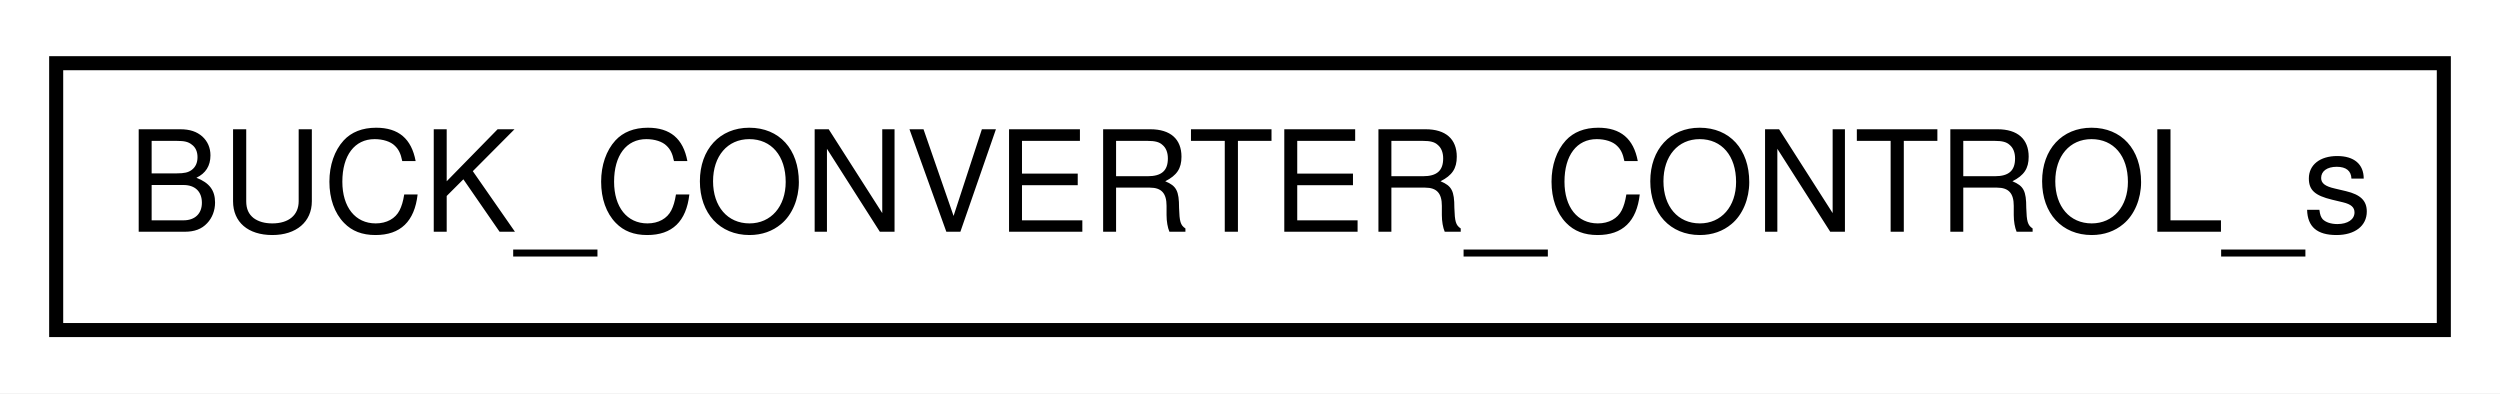
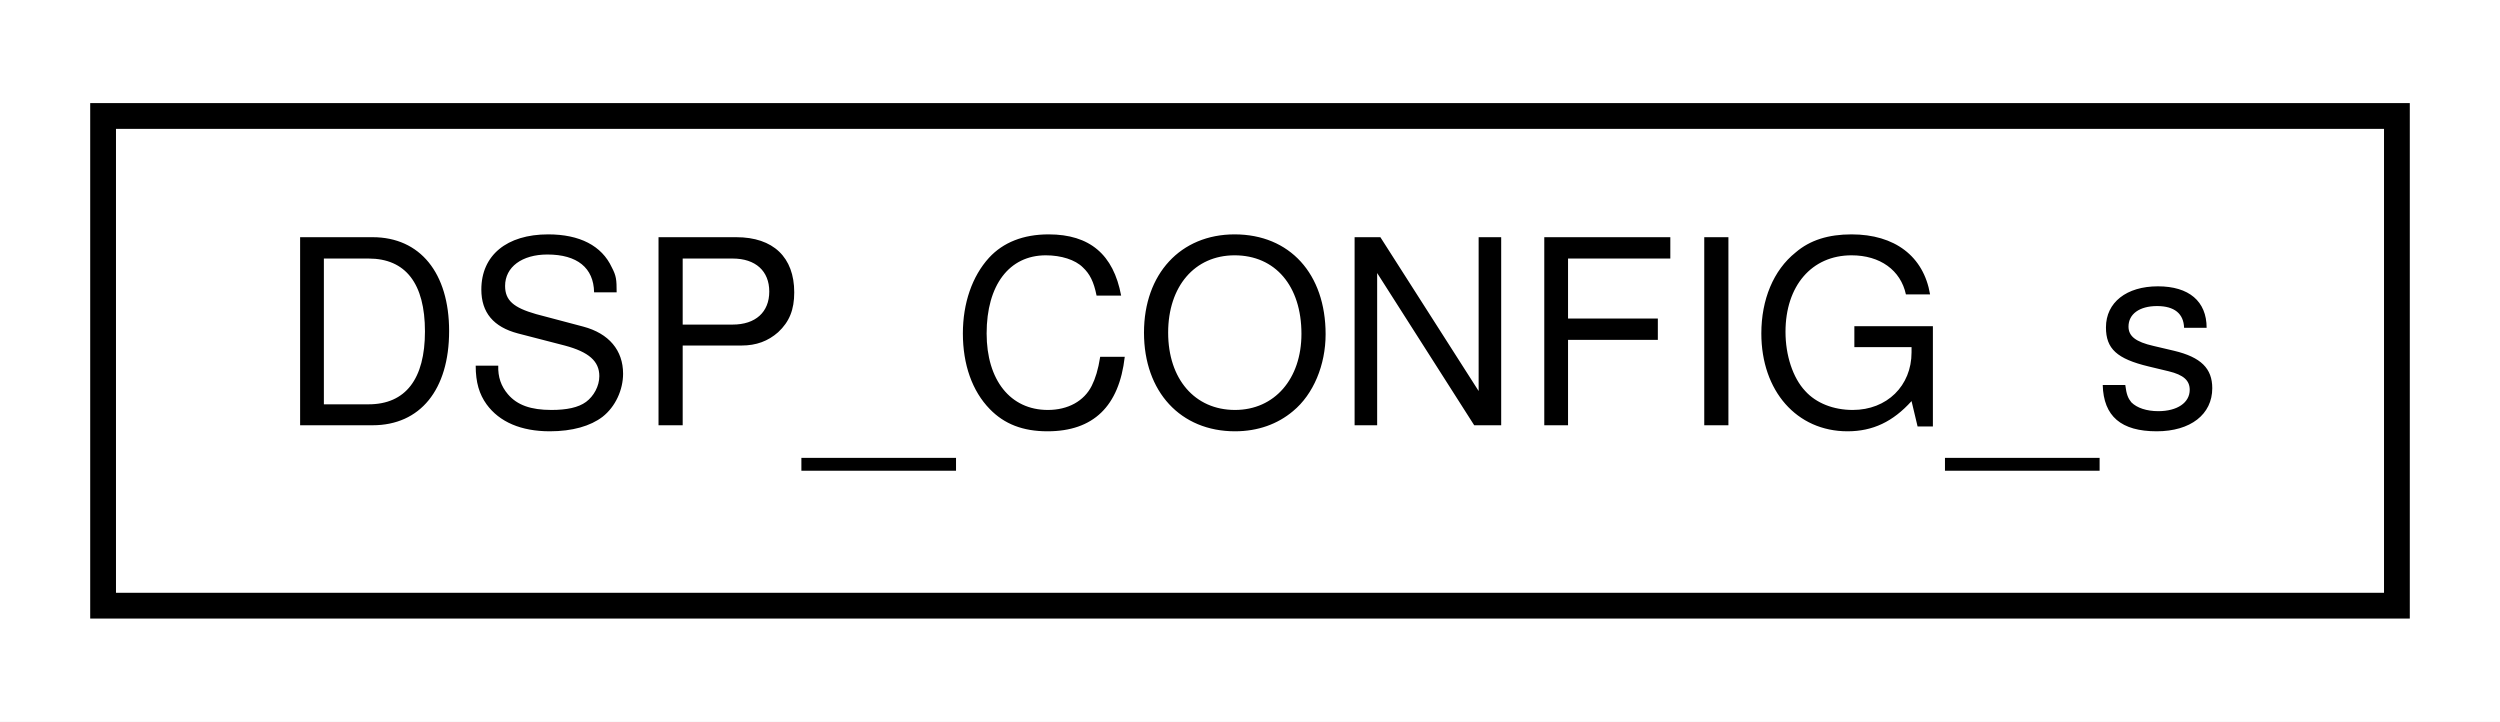
- <svg xmlns="http://www.w3.org/2000/svg" xmlns:xlink="http://www.w3.org/1999/xlink" width="178pt" height="28pt" viewBox="0.00 0.00 178.00 28.00">
+ <svg xmlns="http://www.w3.org/2000/svg" xmlns:xlink="http://www.w3.org/1999/xlink" width="97pt" height="28pt" viewBox="0.00 0.00 97.00 28.00">
  <g id="graph0" class="graph" transform="scale(1 1) rotate(0) translate(4 24)">
-     <polygon fill="white" stroke="transparent" points="-4,4 -4,-24 174,-24 174,4 -4,4" />
+     <polygon fill="white" stroke="transparent" points="-4,4 -4,-24 93,-24 93,4 -4,4" />
    <g id="node1" class="node">
      <g id="a_node1">
-         <a xlink:href="struct_b_u_c_k___c_o_n_v_e_r_t_e_r___c_o_n_t_r_o_l__s.html" target="_top" xlink:title="Generic power controller control settings.">
-           <polygon fill="white" stroke="black" points="0,-0.5 0,-19.5 170,-19.5 170,-0.5 0,-0.5" />
-           <text text-anchor="middle" x="85" y="-7.5" font-family="Helvetica,sans-Serif" font-size="10.00">BUCK_CONVERTER_CONTROL_s</text>
+         <a xlink:href="a00763.html" target="_top" xlink:title=" ">
+           <polygon fill="white" stroke="black" points="0,-0.5 0,-19.5 89,-19.5 89,-0.5 0,-0.5" />
+           <text text-anchor="middle" x="44.5" y="-7.5" font-family="Helvetica,sans-Serif" font-size="10.00">DSP_CONFIG_s</text>
        </a>
      </g>
    </g>
  </g>
</svg>
